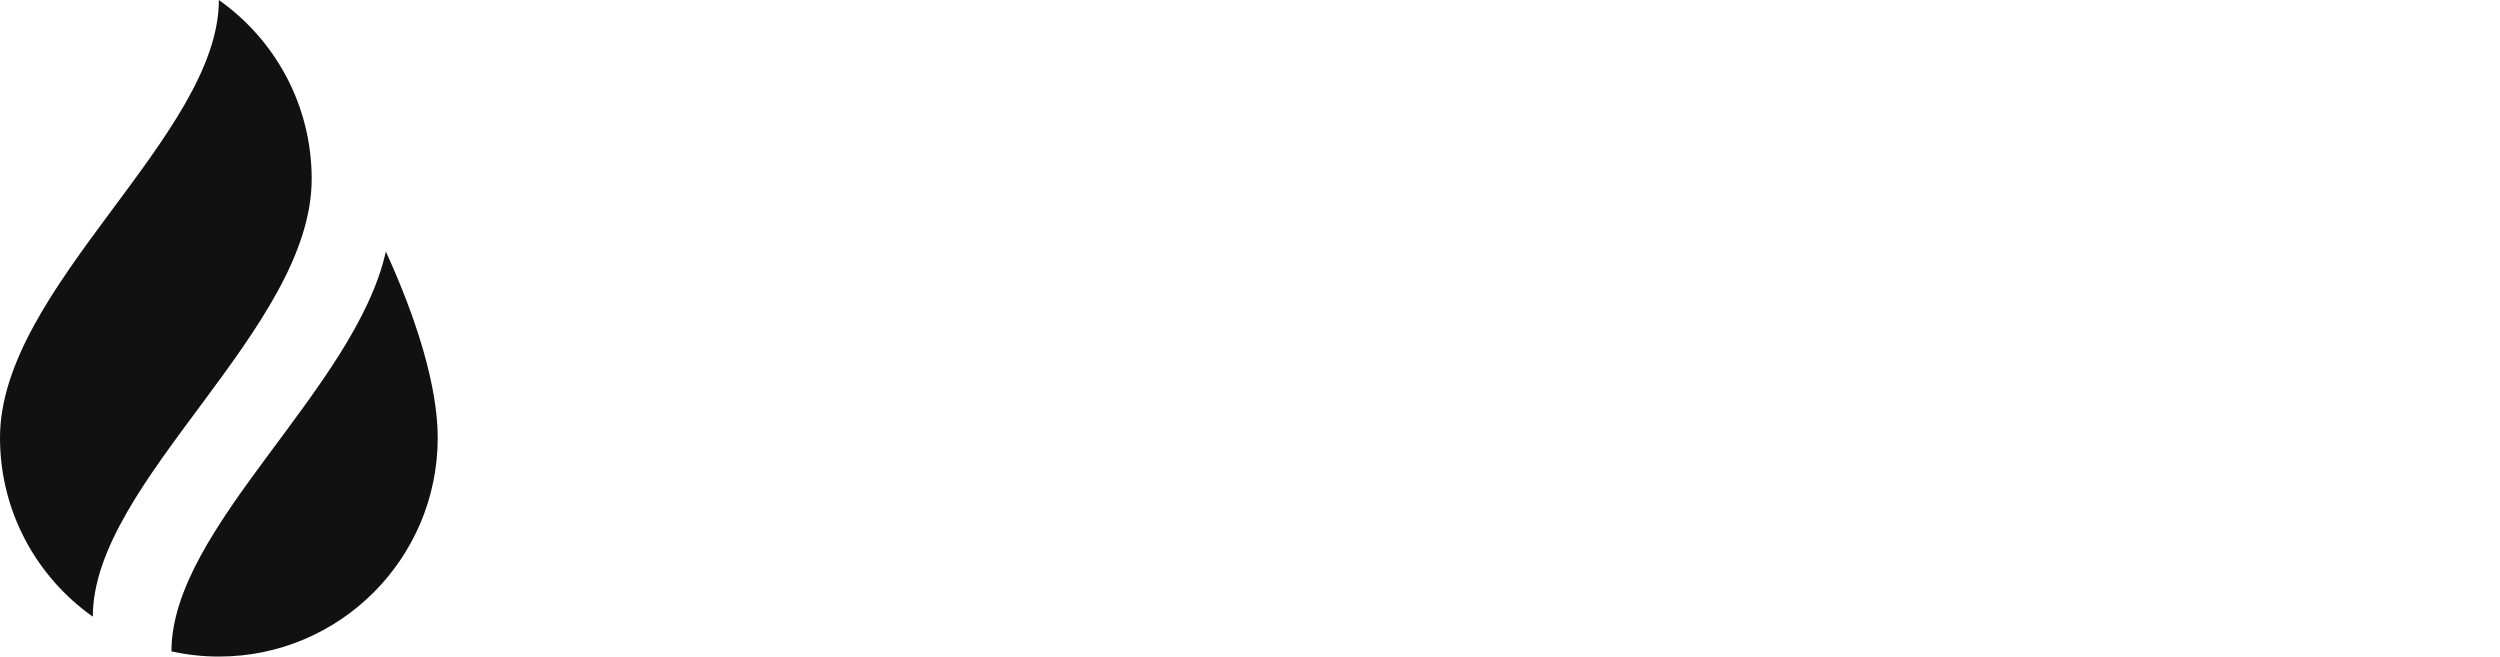
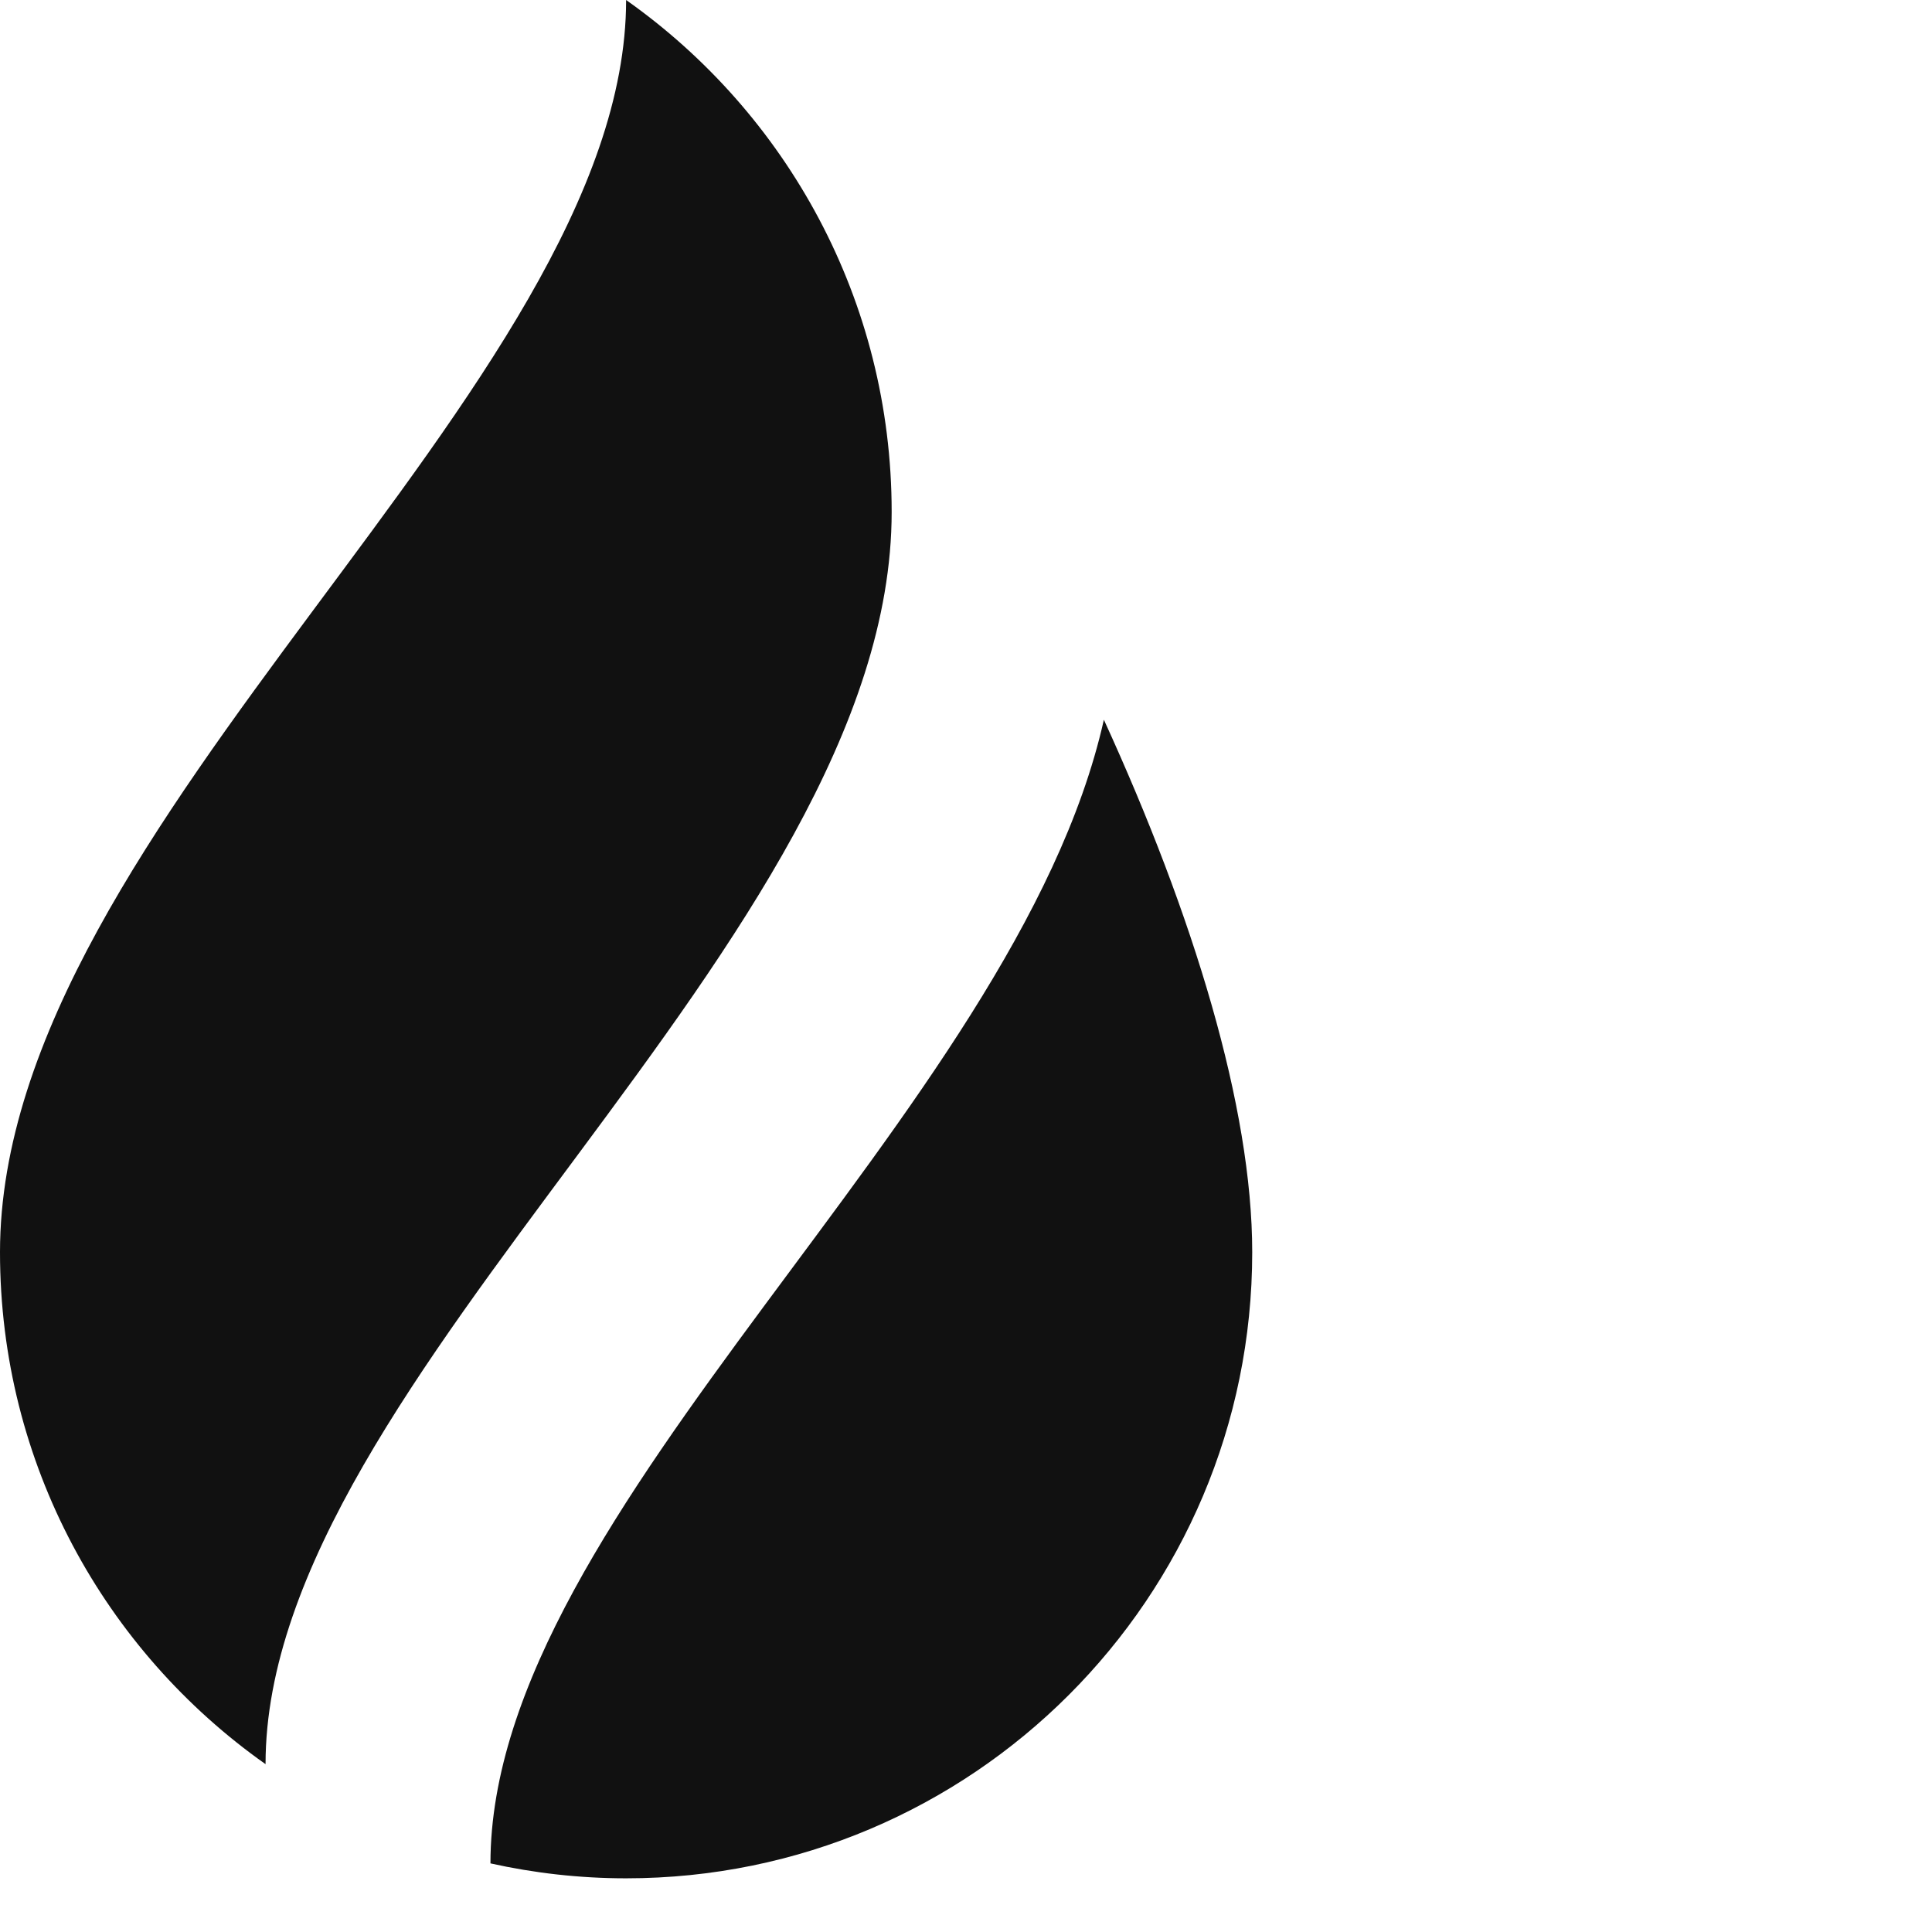
- <svg xmlns="http://www.w3.org/2000/svg" id="123983136" viewBox="0 0 370.185 97.221" width="100">
+ <svg xmlns="http://www.w3.org/2000/svg" id="123983136" viewBox="0 0 100 100">
  <defs id="SvgjsDefs1016" />
  <g id="SvgjsG1017" transform="matrix(0.9920534,0,0,0.9920534,-17.19526,-0.9920534)" fill="#111111">
    <g>
      <path d="M50,1c0,20.219-32.667,42.937-32.667,65.333c0,11.038,5.474,20.797,13.855,26.711c0-20.22,32.667-42.937,32.667-65.333   C63.855,16.672,58.381,6.914,50,1z" />
      <path d="M74.927,38.552c-4.613,20.542-32.005,41.154-32.005,59.669C45.201,98.727,47.568,99,50,99   c18.041,0,32.667-14.625,32.667-32.667C82.667,58.777,79.602,48.761,74.927,38.552z" />
    </g>
  </g>
</svg>
